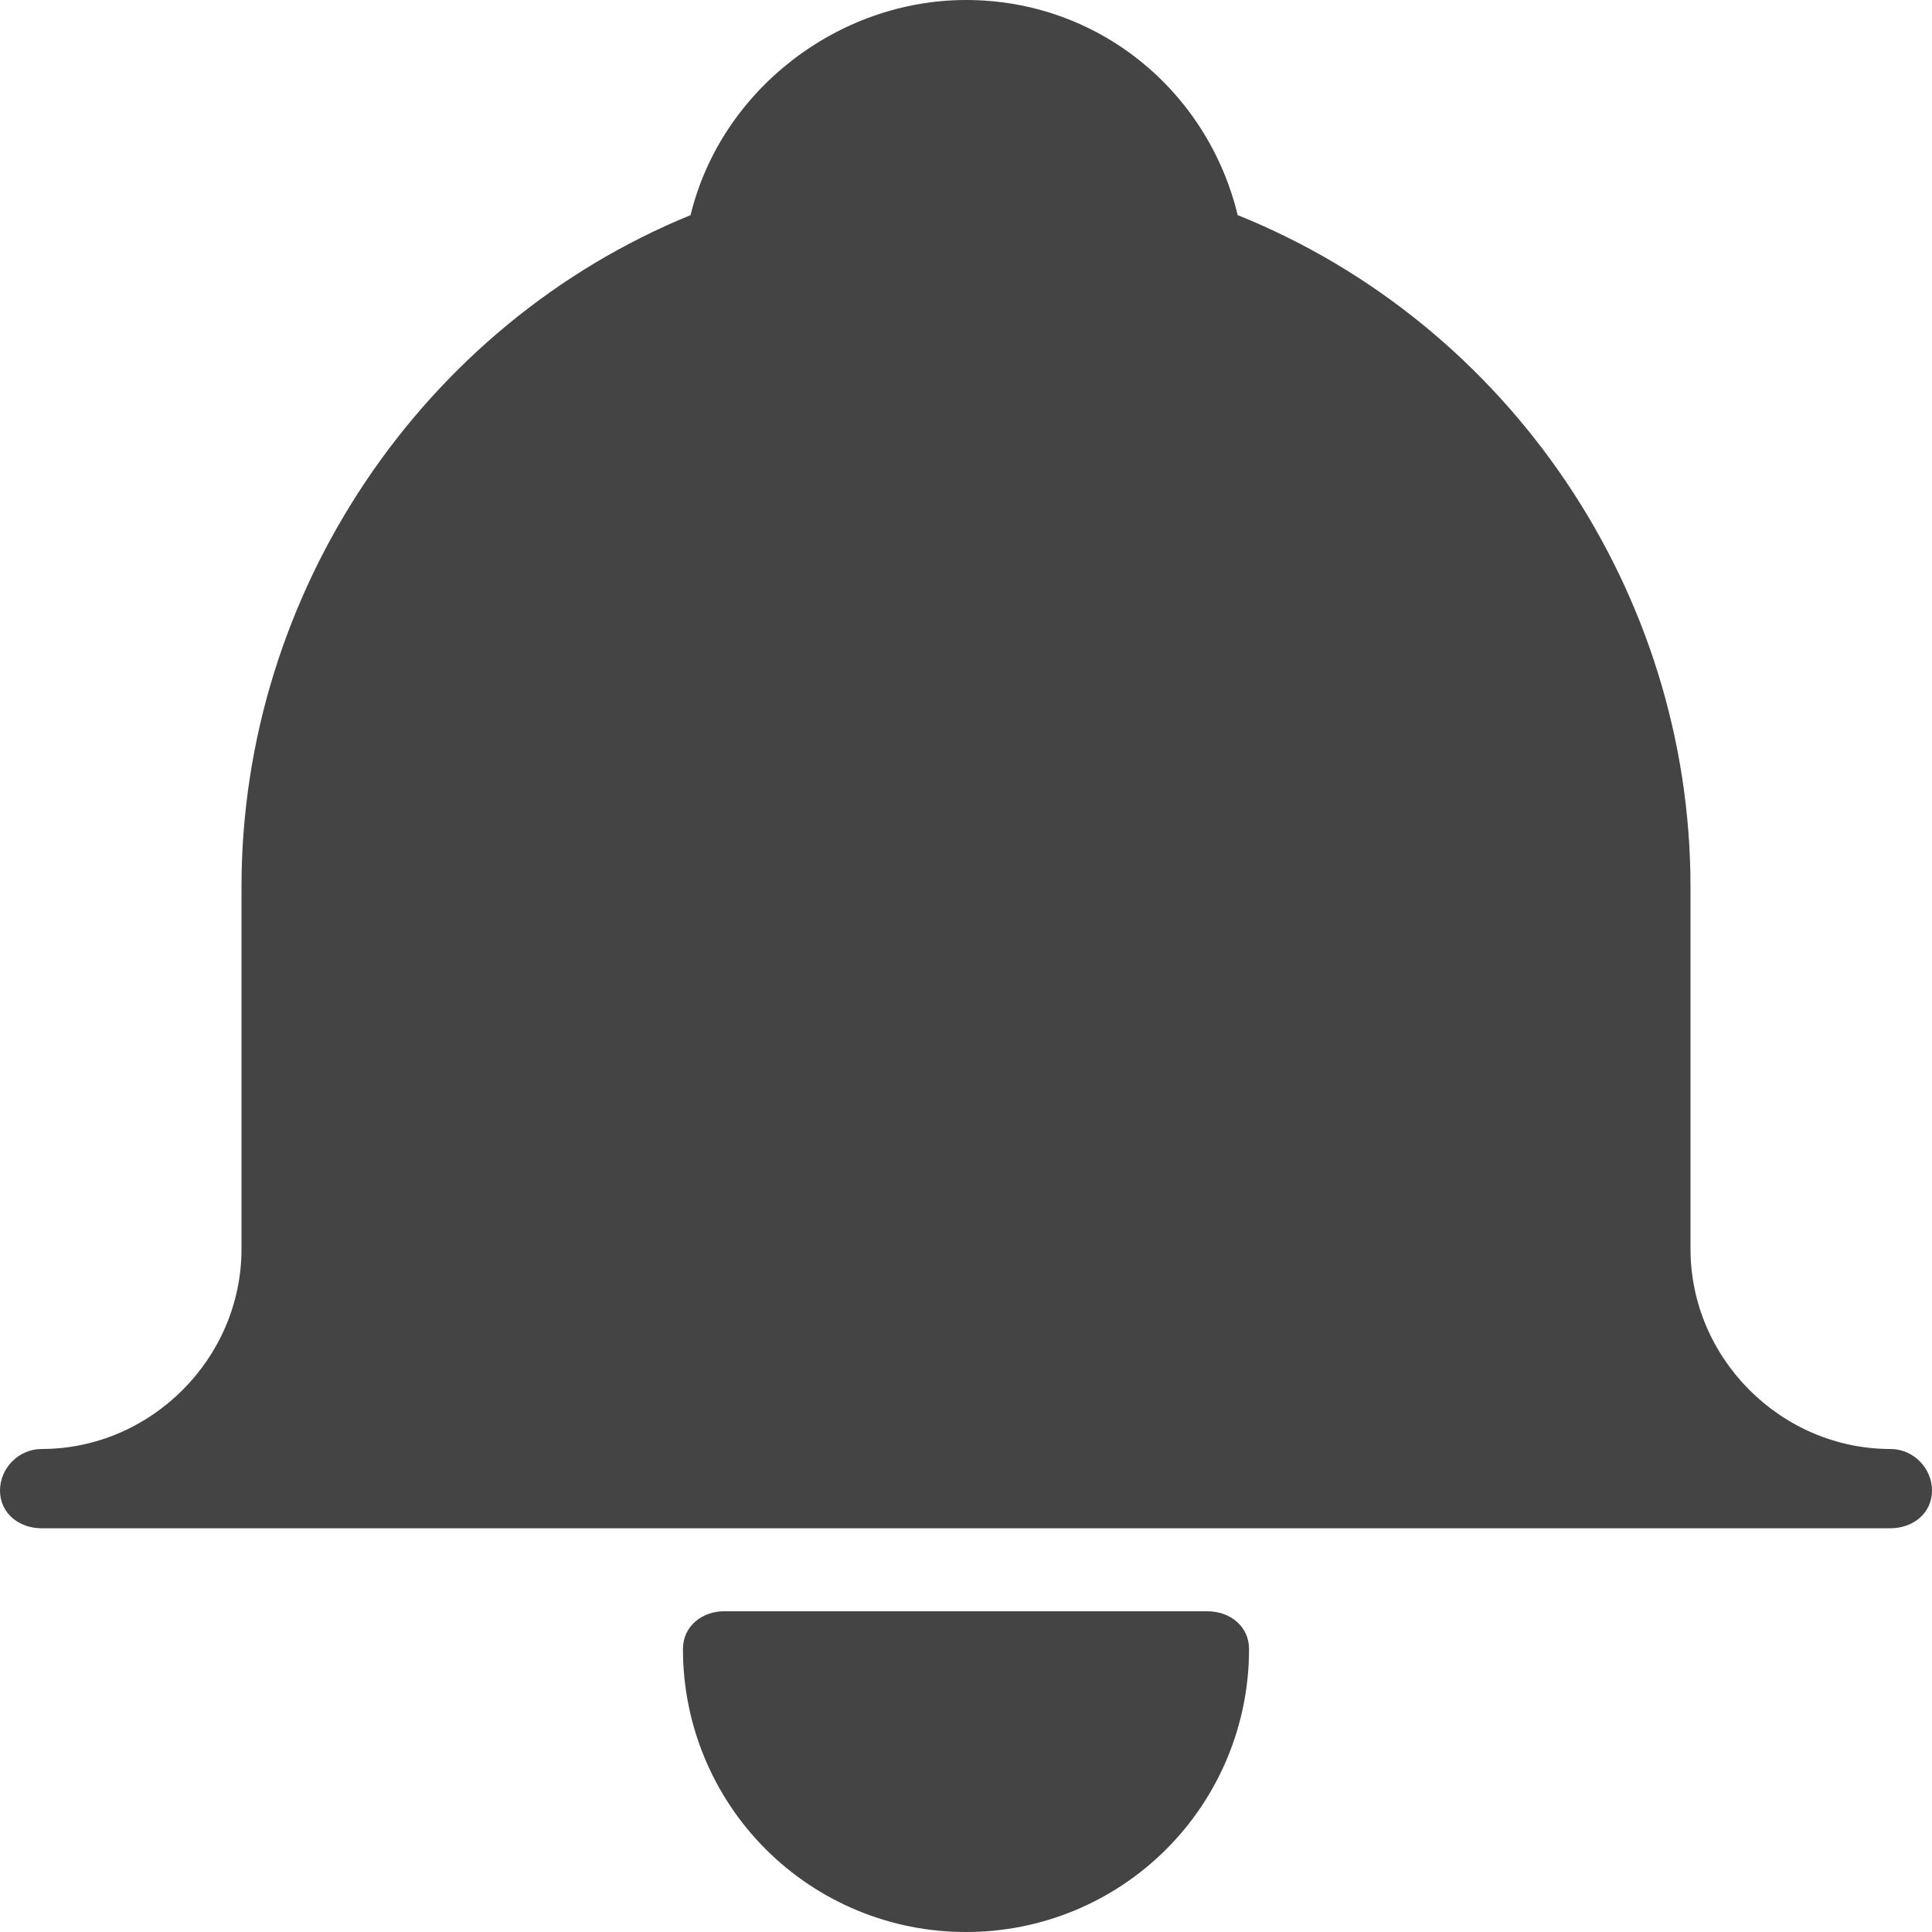
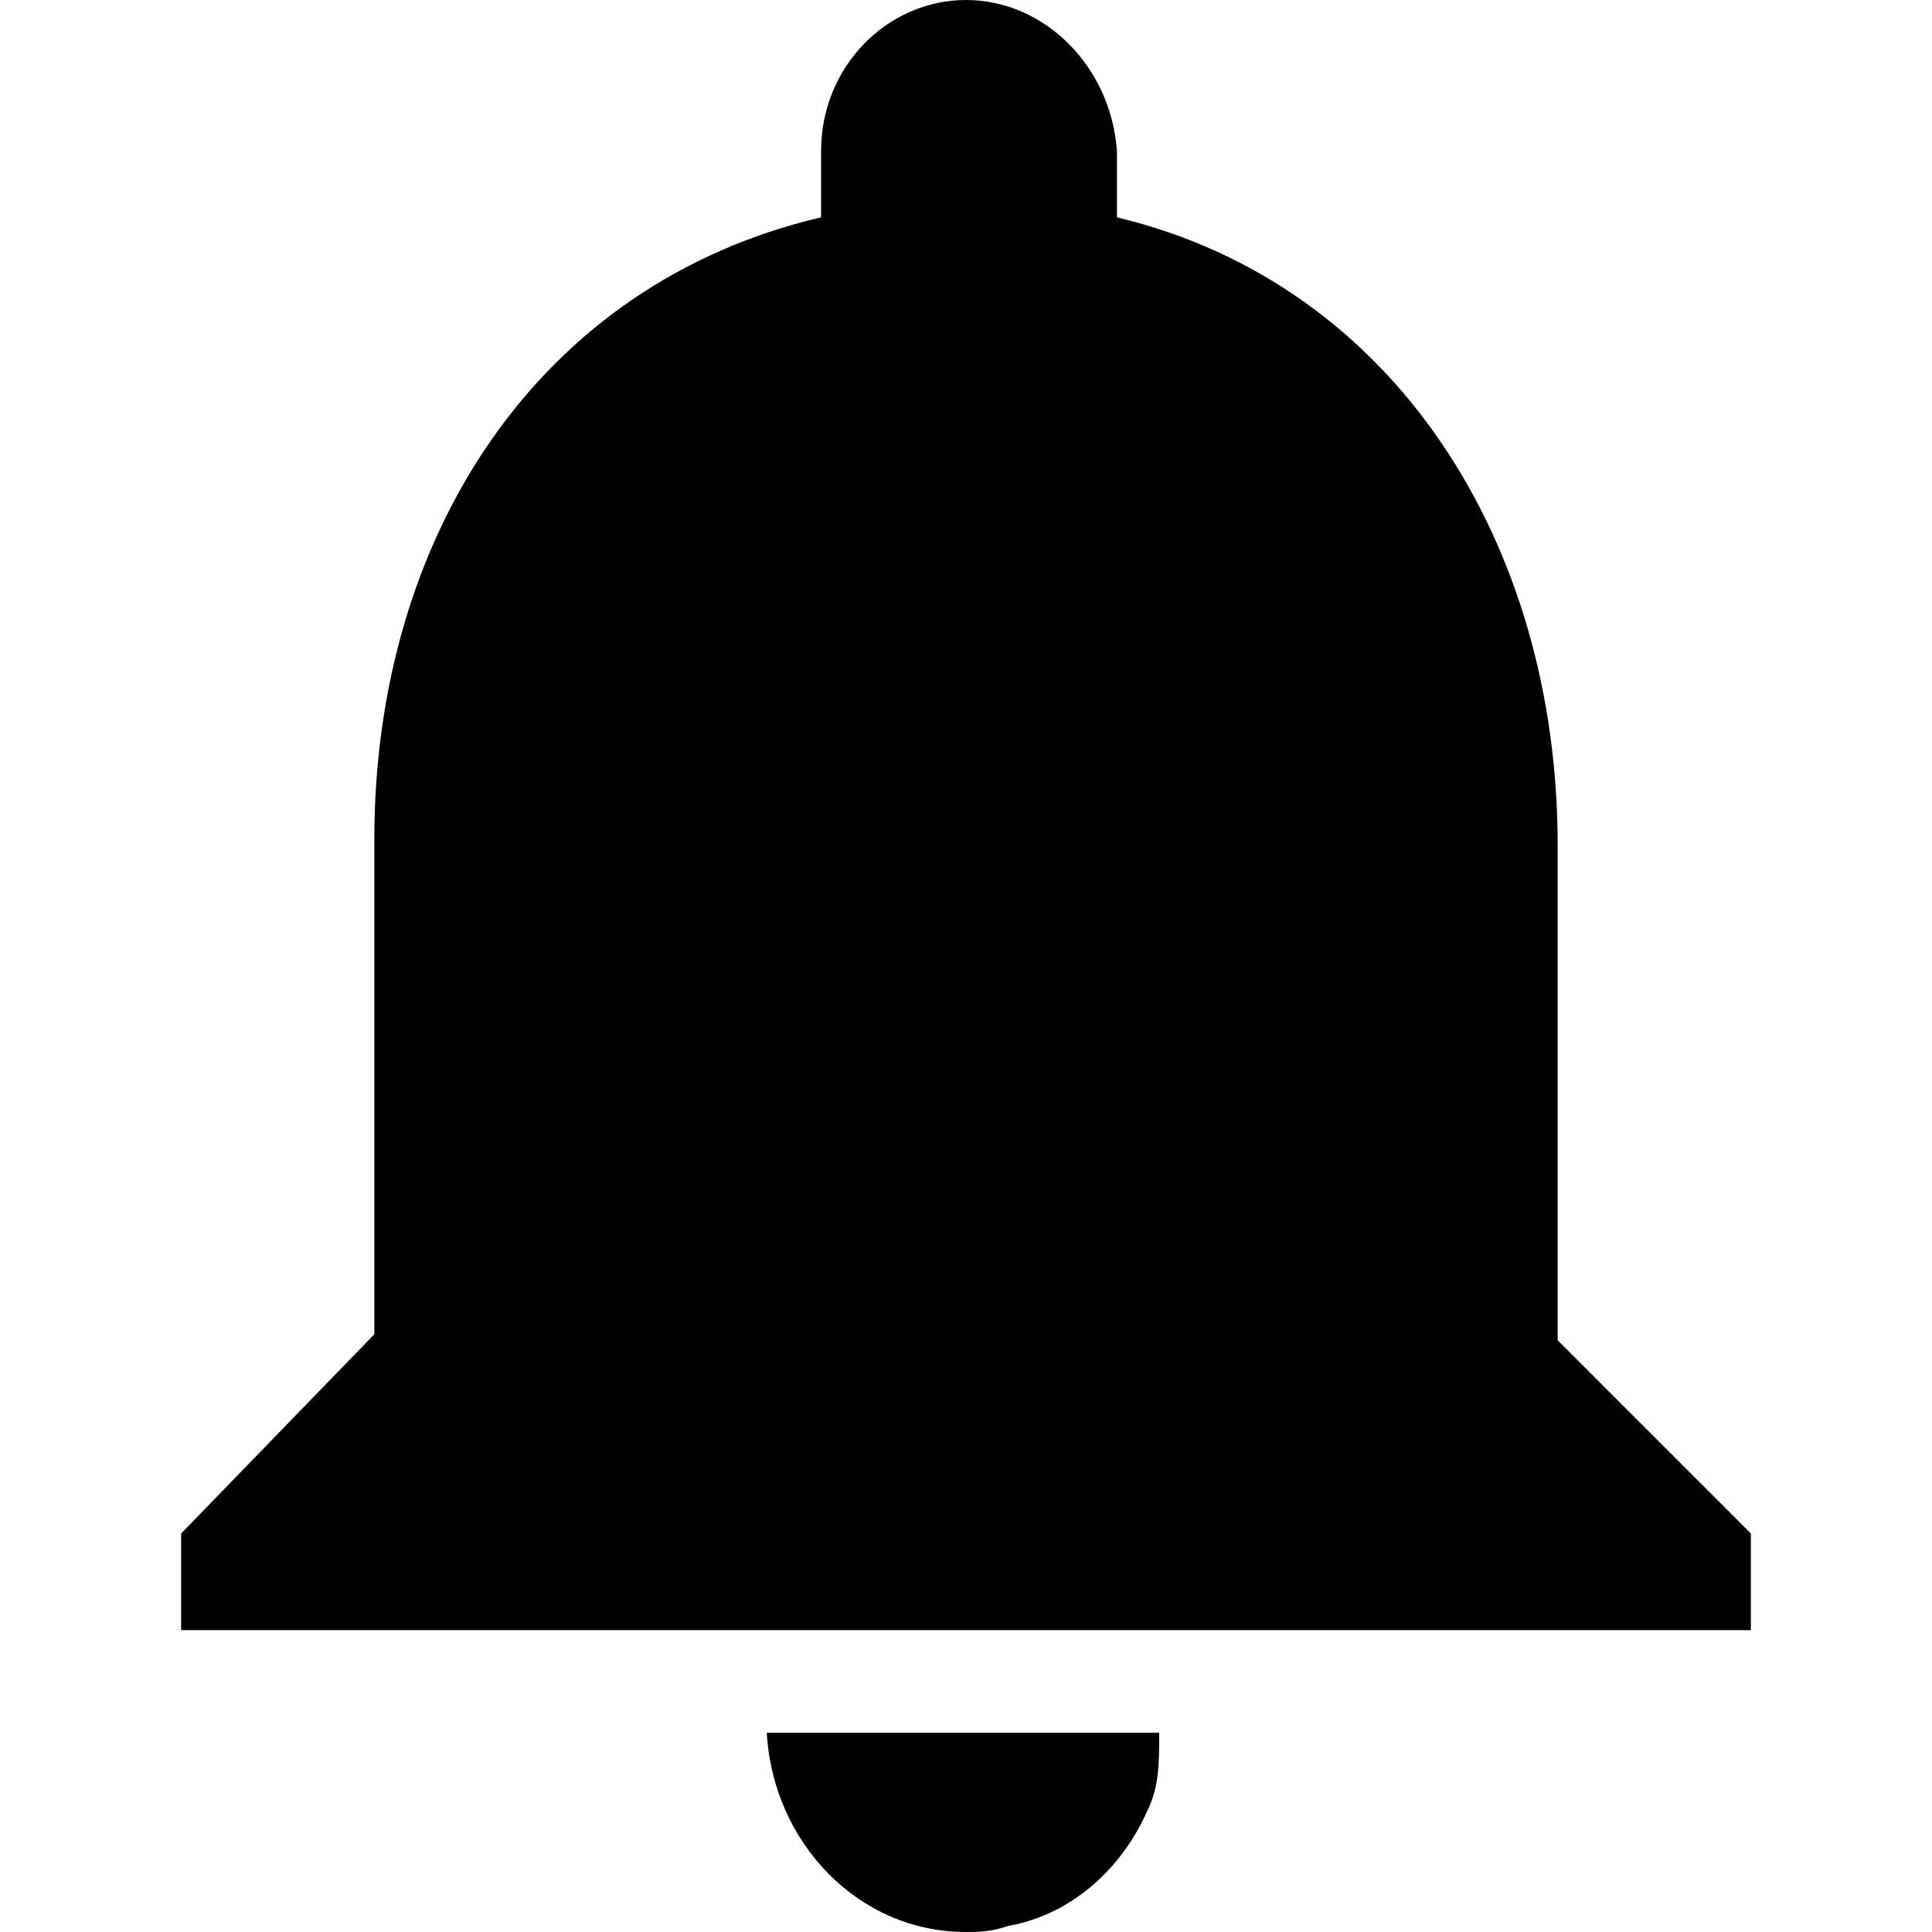
- <svg xmlns="http://www.w3.org/2000/svg" width="32" height="32" viewBox="0 0 32 32">
-   <g class="nc-icon-wrapper" fill="#444444">
-     <path d="M31.313 25.313H.688c-.375 0-.688-.25-.688-.625S.313 24 .688 24C2.5 24 4 22.5 4 20.687v-6c0-4.874 3-9.312 7.438-11.124C11.938 1.5 13.874 0 16 0c2.188 0 4 1.5 4.5 3.563C25 5.375 28 9.813 28 14.687v6C28 22.5 29.5 24 31.313 24c.375 0 .687.313.687.688 0 .375-.313.625-.688.625zM12 26.688h8c.375 0 .688.25.688.625A4.681 4.681 0 0 1 16 32a4.681 4.681 0 0 1-4.688-4.688c0-.375.313-.625.688-.625z" />
-   </g>
+ <svg xmlns="http://www.w3.org/2000/svg" viewBox="0 0 32 32">
+   <path d="M25.8 22.2V14c0-5-2.7-9.3-7.3-10.4V2.5C18.4 1.1 17.3 0 16 0s-2.4 1.1-2.4 2.5v1.1C8.9 4.7 6.2 8.9 6.2 13.9v8.2L3 25.4V27h26v-1.6l-3.2-3.2zM16 32c.2 0 .4 0 .7-.1 1.1-.2 1.9-1 2.3-1.9.2-.4.2-.8.2-1.3h-6.5c.1 1.8 1.5 3.3 3.3 3.3z" />
</svg>
